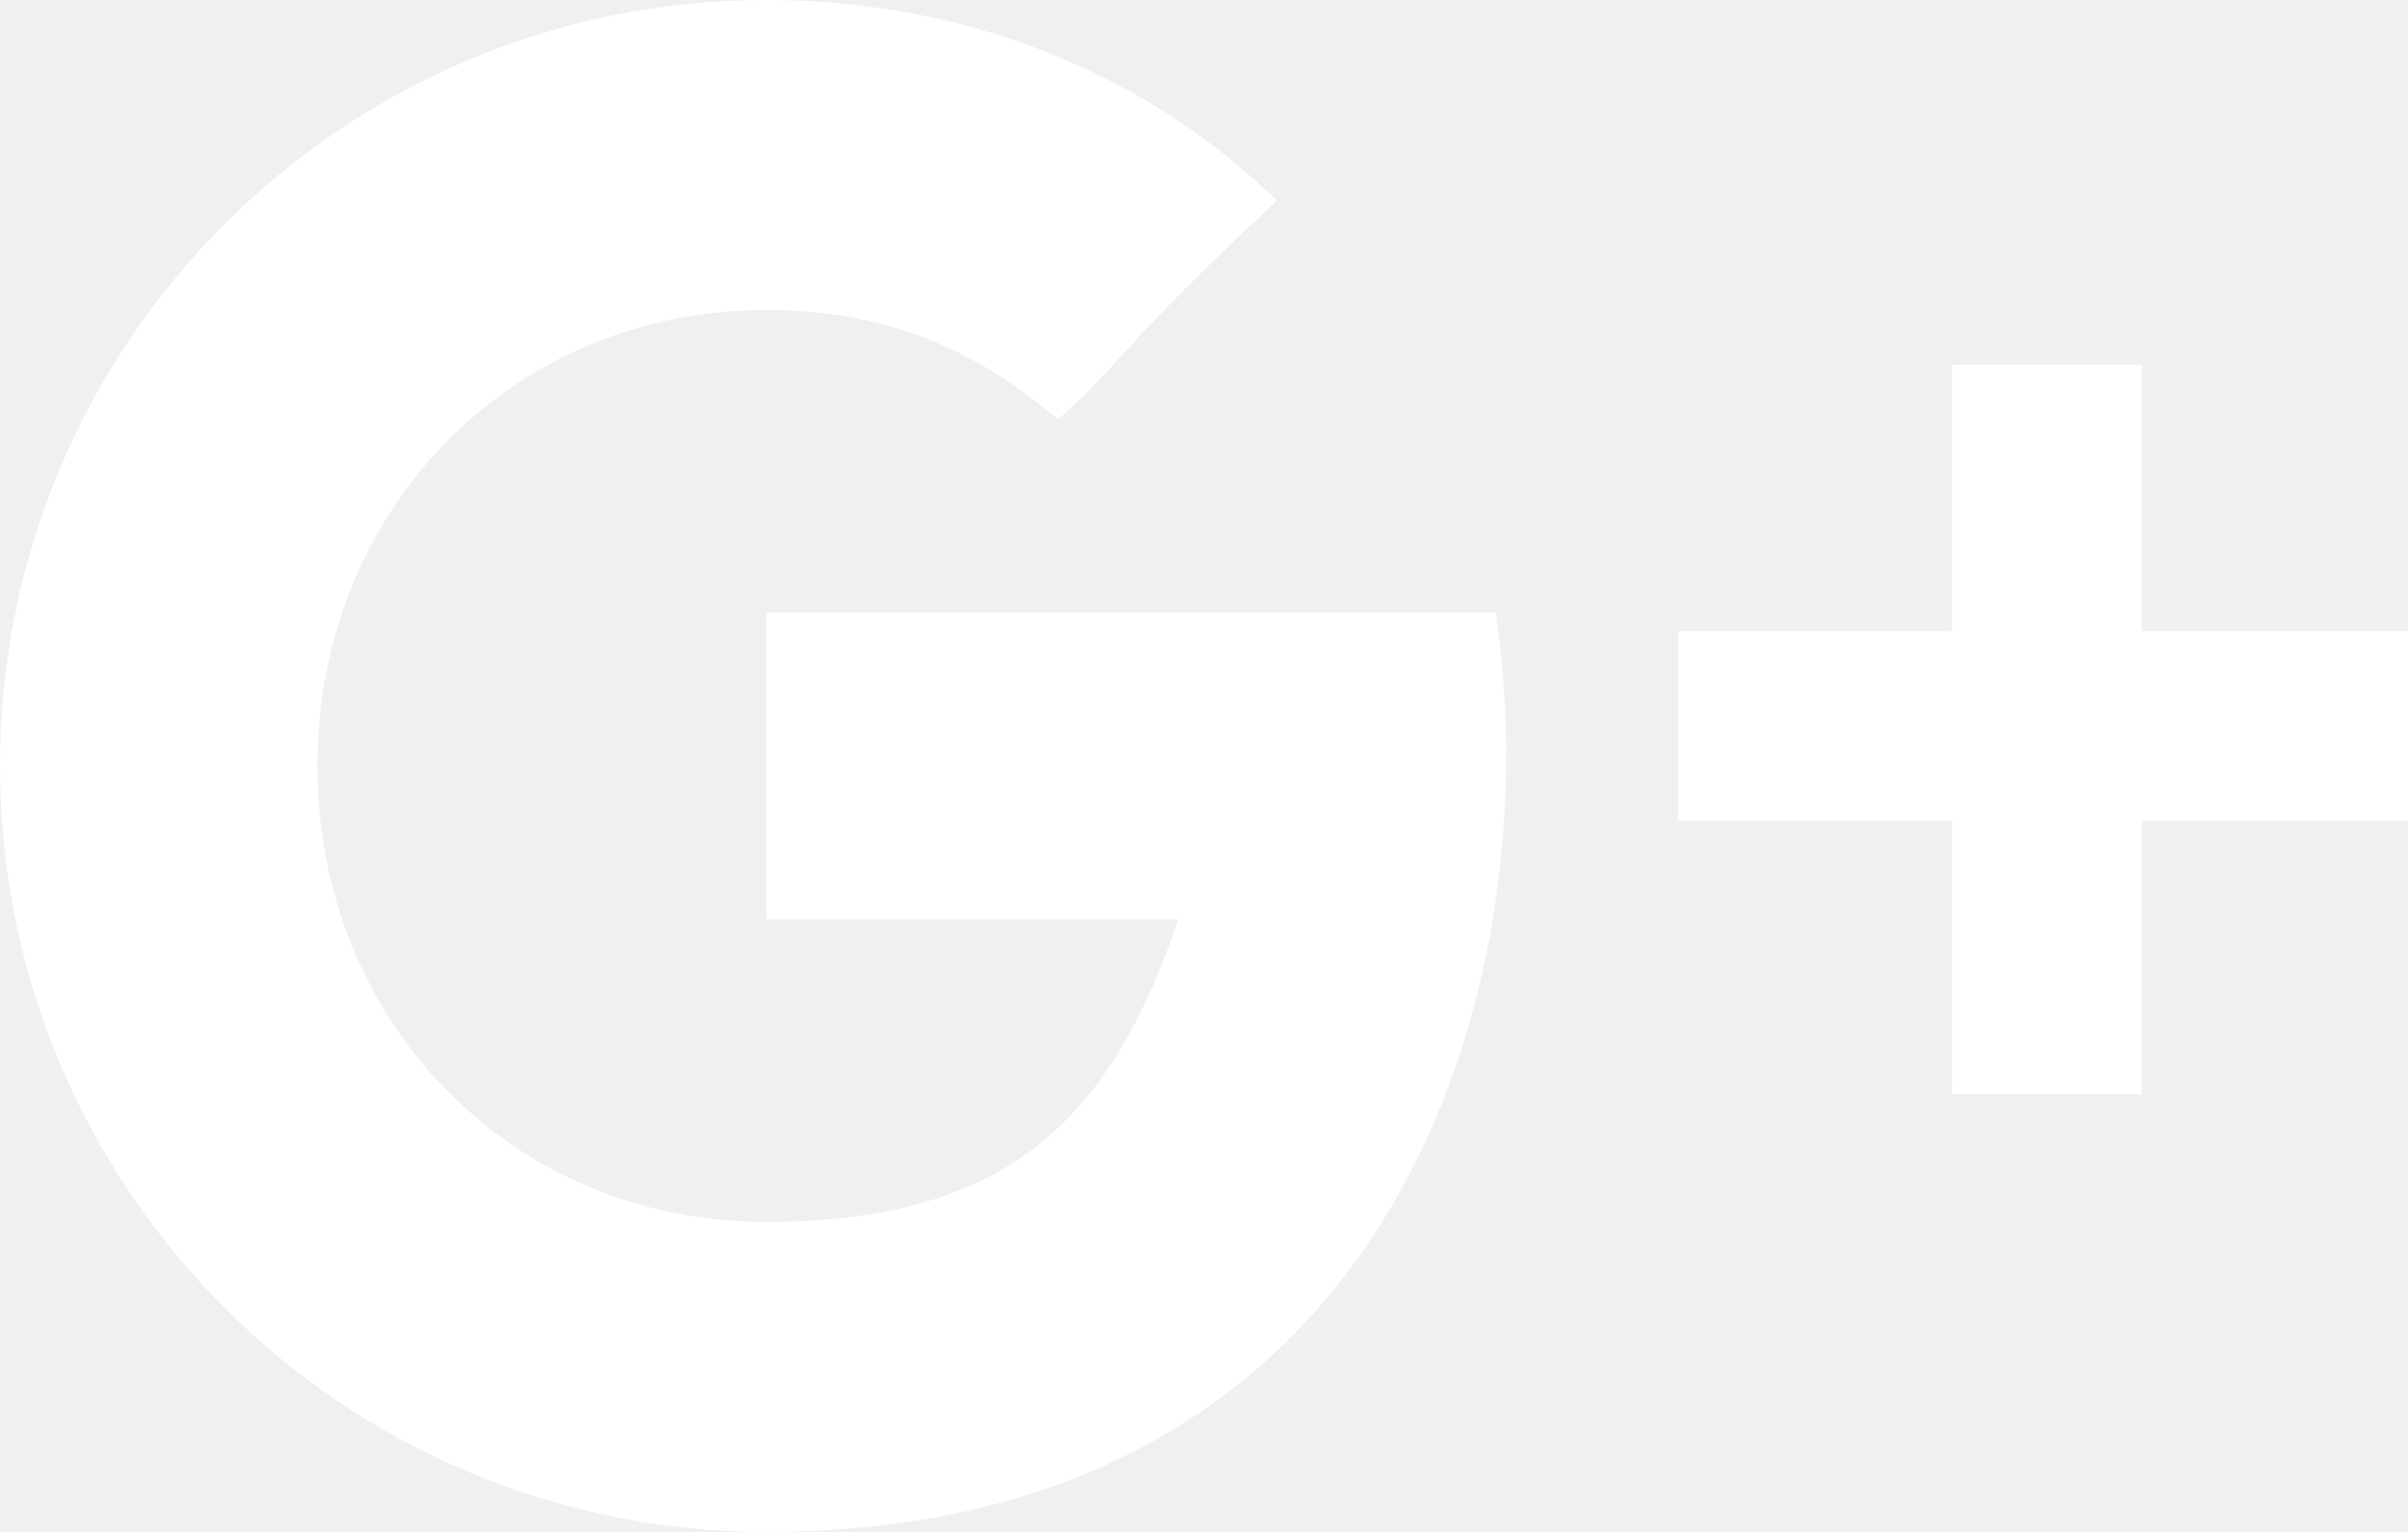
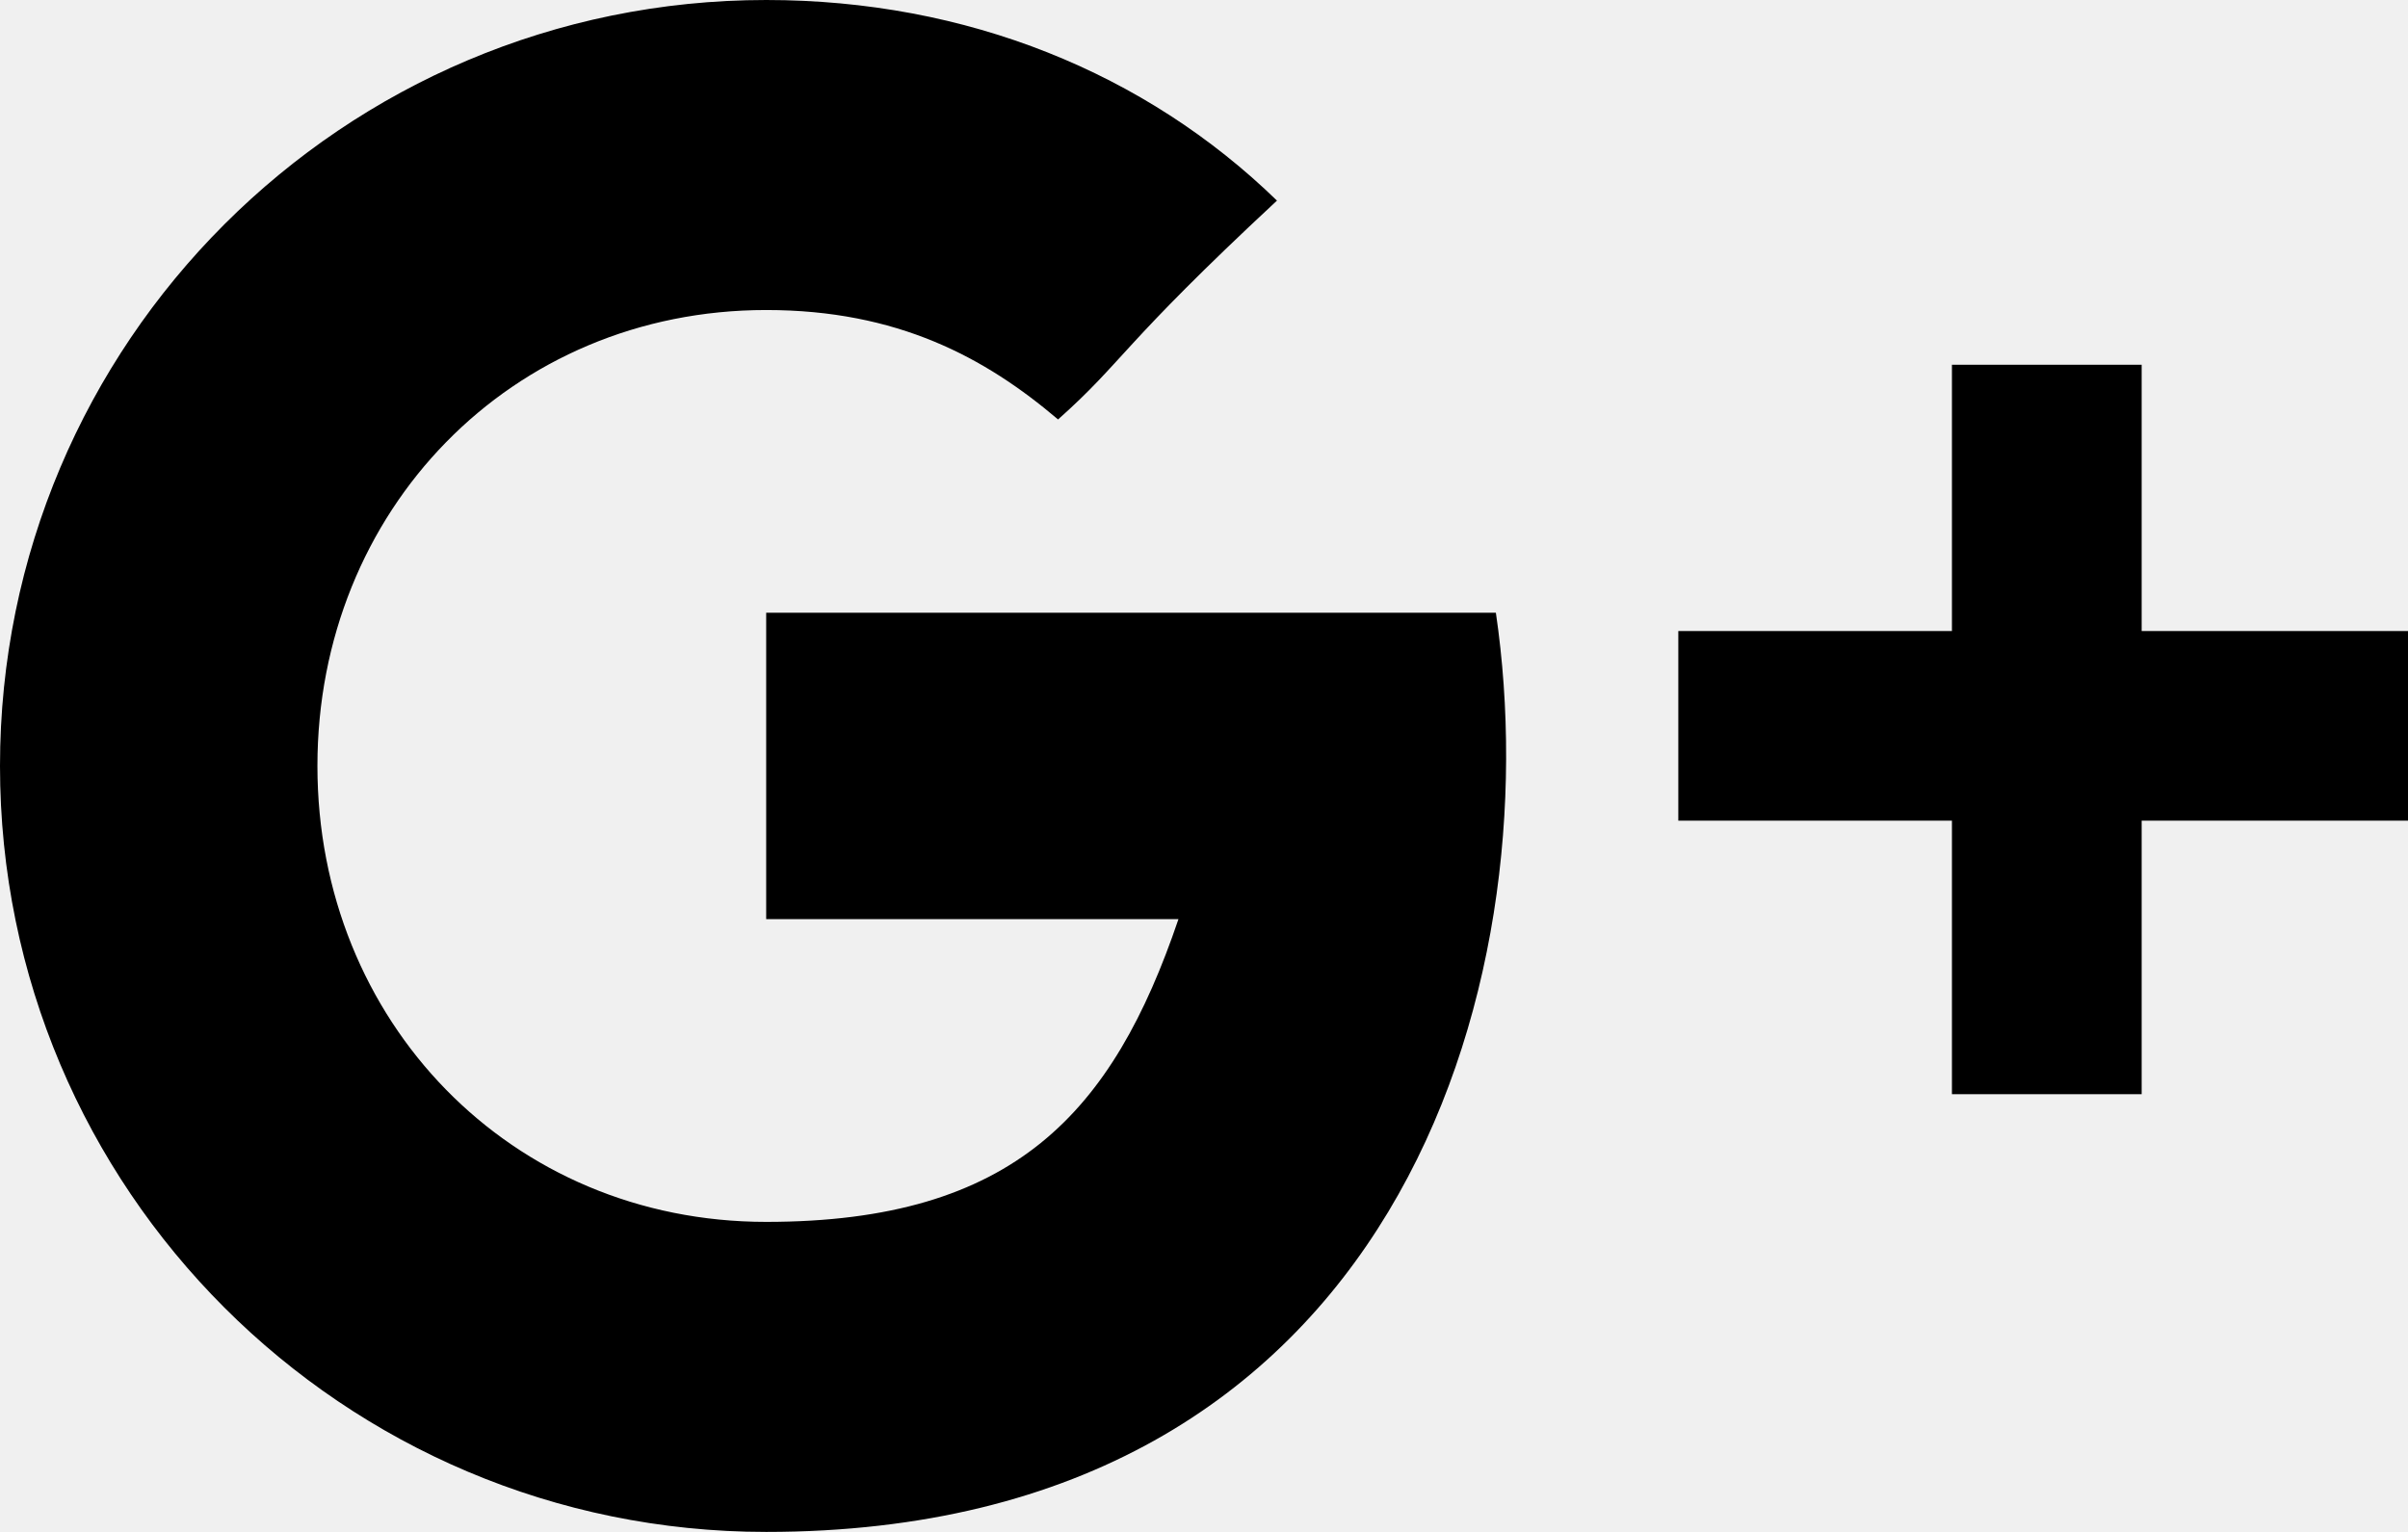
<svg xmlns="http://www.w3.org/2000/svg" viewBox="0 0 66 42">
-   <path d="M58.7 17.3V10h-5.2v7.3H46v5.2h7.5V30h5.2v-7.5H66v-5.2h-7.3zM21 16.8v8.4h11.3c-1.8 5.3-4.5 8.3-11.3 8.3C14 33.5 8.7 28 8.7 21 8.7 14 14 8.5 21 8.5c3.6 0 6 1.3 8 3 1.8-1.6 1.7-2 6-6C31.4 2 26.5 0 21 0 9.4 0 0 9.4 0 21s9.4 21 21 21c17.3 0 21.5-15 20-25.2H21z" fill="#fff" fill-rule="evenodd" />
+   <path d="M58.7 17.3V10h-5.2v7.3H46v5.2h7.5V30h5.2v-7.5H66v-5.2h-7.3zM21 16.8v8.4h11.3c-1.8 5.3-4.5 8.3-11.3 8.3C14 33.5 8.7 28 8.7 21 8.7 14 14 8.5 21 8.5c3.6 0 6 1.3 8 3 1.8-1.6 1.7-2 6-6C31.4 2 26.5 0 21 0 9.4 0 0 9.4 0 21s9.4 21 21 21c17.3 0 21.5-15 20-25.2H21z" fill="#000" fill-rule="evenodd" />
</svg>
